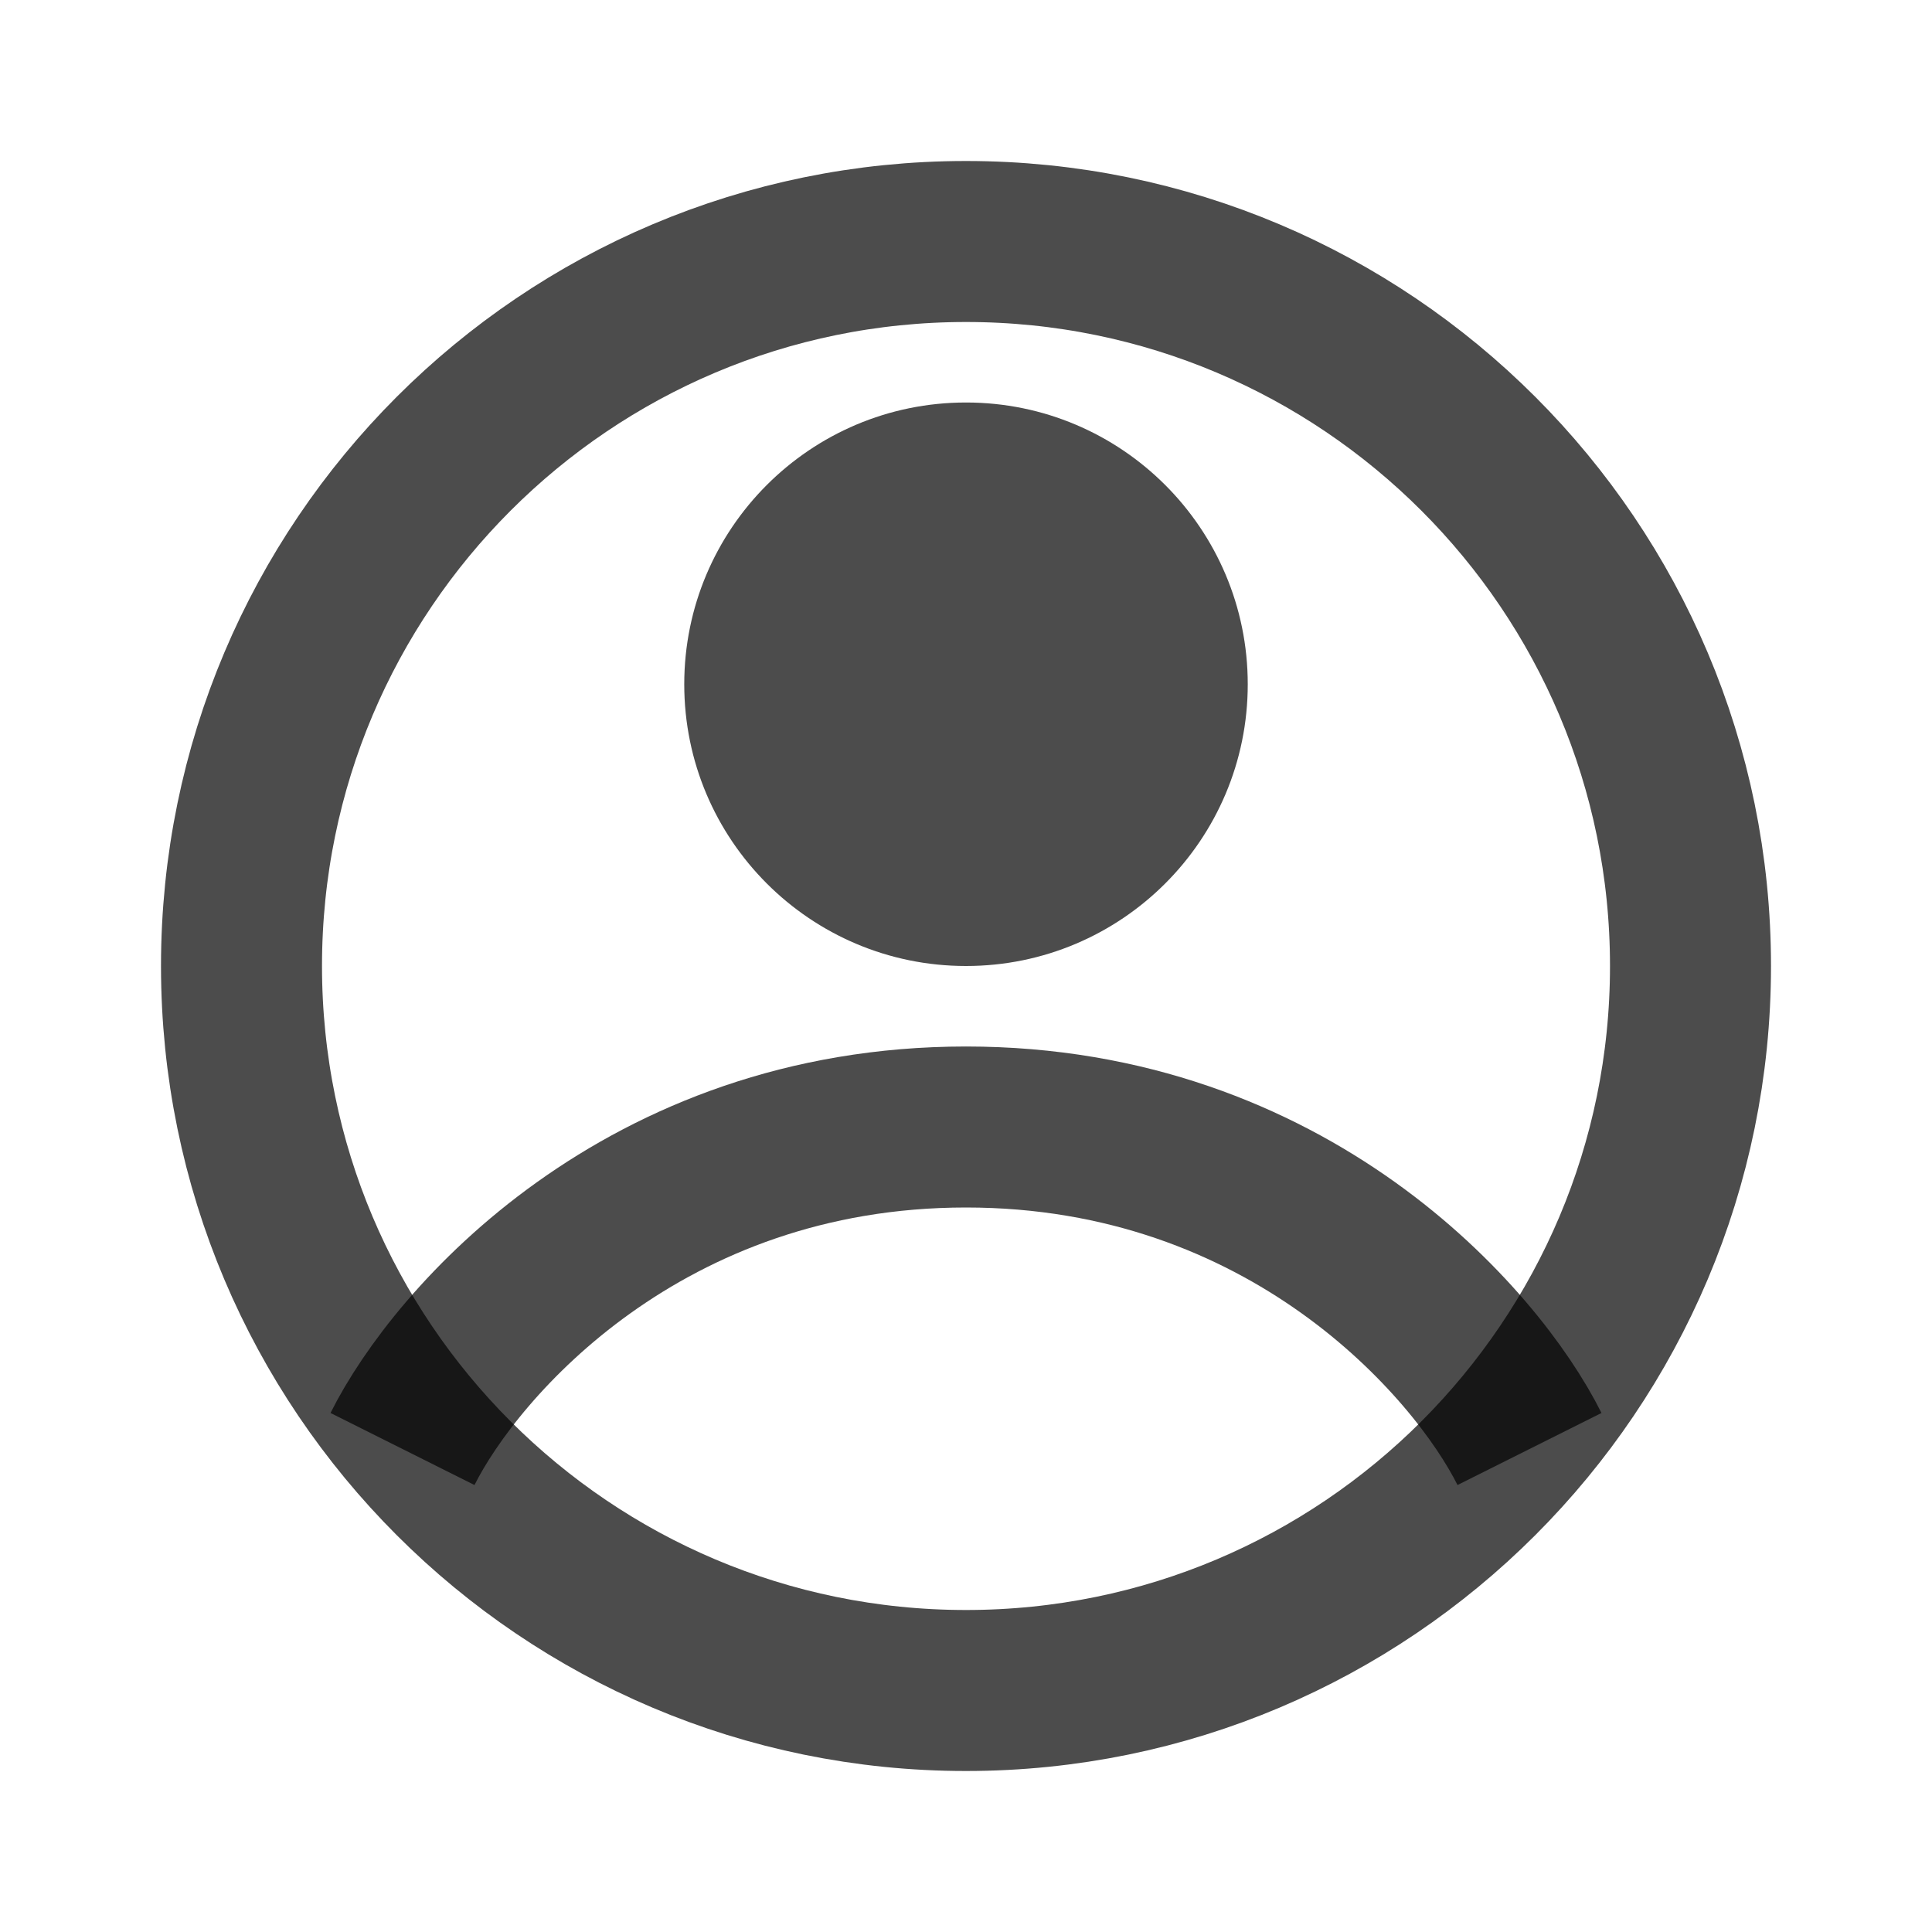
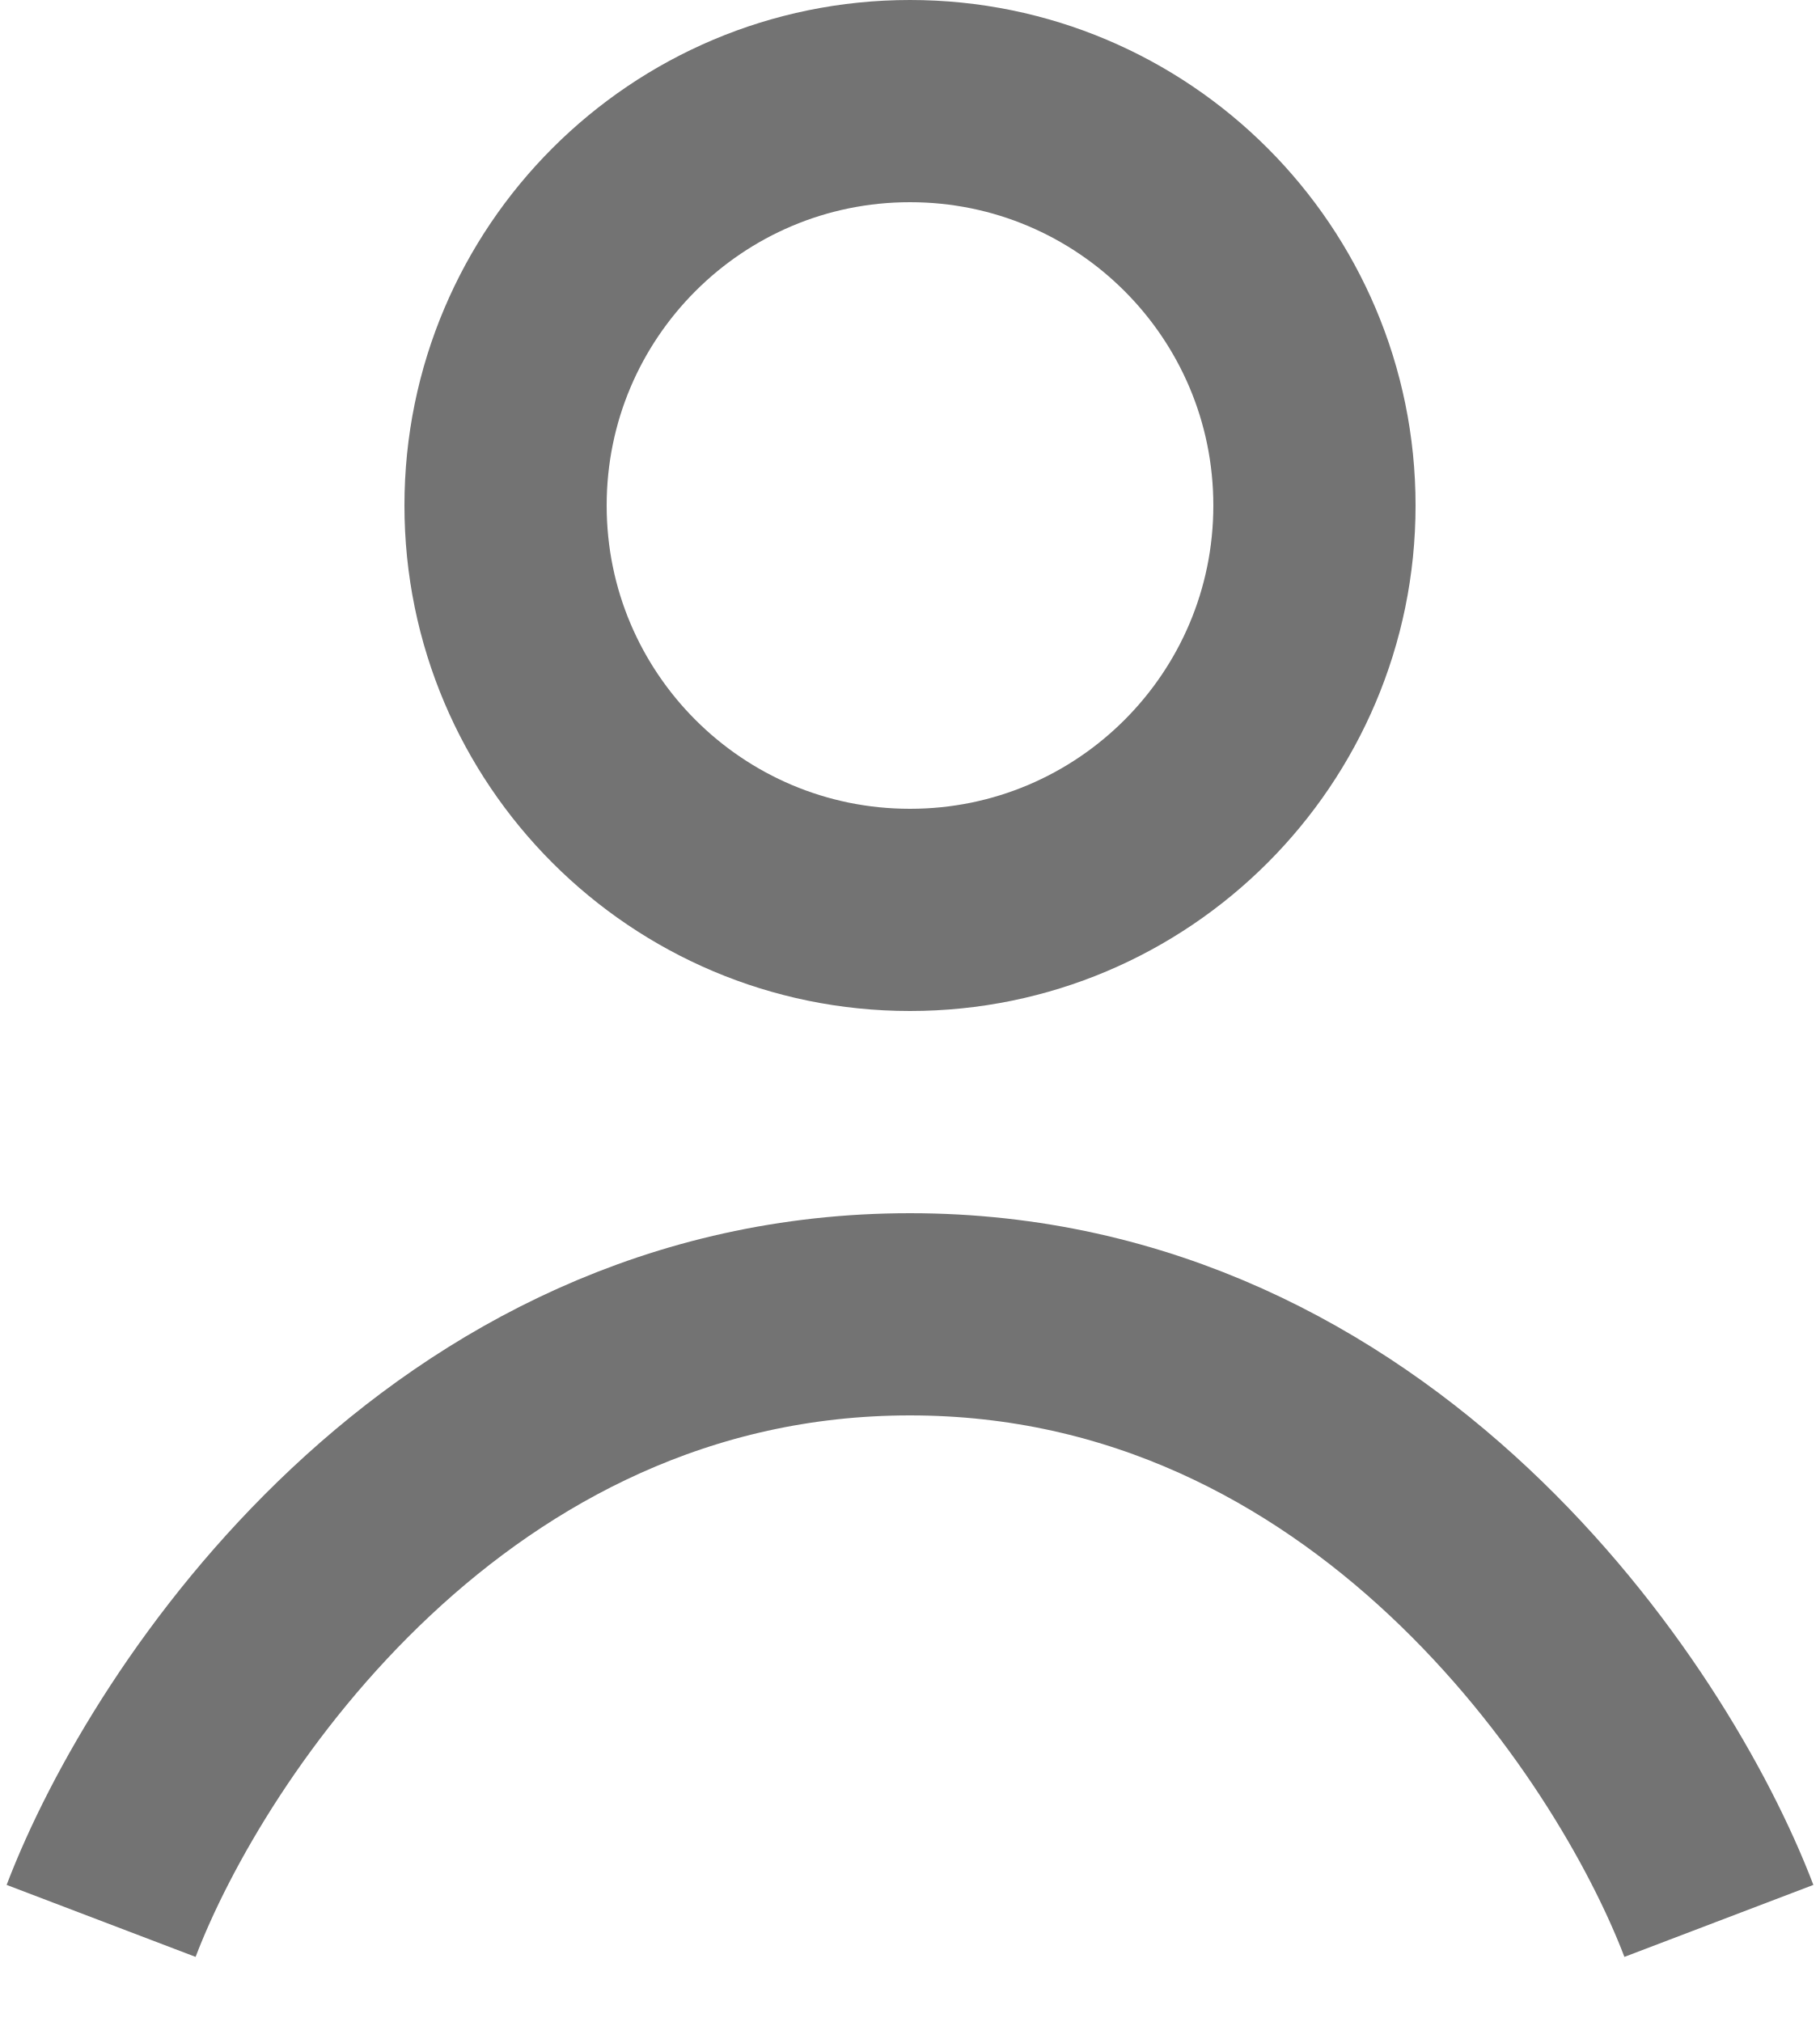
- <svg xmlns="http://www.w3.org/2000/svg" width="24" height="24" viewBox="0 0 24 24" fill="none">
-   <circle cx="12" cy="12" r="9" fill="none" stroke="black" stroke-width="2" stroke-opacity="0.7" />
-   <path d="M15.5 8.5C15.5 10.433 13.933 12 12 12C10.067 12 8.5 10.433 8.5 8.5C8.5 6.567 10.067 5 12 5C13.933 5 15.5 6.567 15.5 8.5Z" fill="black" stroke-opacity="0.7" fill-opacity="0.7" />
-   <path d="M5 18C5.667 16.667 8 14 12 14C16 14 18.333 16.667 19 18" stroke="black" stroke-width="2" stroke-opacity="0.7" />
+ <svg xmlns="http://www.w3.org/2000/svg" width="18" height="20" viewBox="0 0 18 20" fill="none">
+   <path d="M1 19C1.762 17 4.429 13 9 13C13.571 13 16.238 17 17 19" stroke="#737373" stroke-width="2" />
+   <path d="M13 5C13 7.209 11.209 9 9 9C6.791 9 5 7.209 5 5C5 2.791 6.791 1 9 1C11.209 1 13 2.791 13 5Z" stroke="#737373" stroke-width="2" />
</svg>
